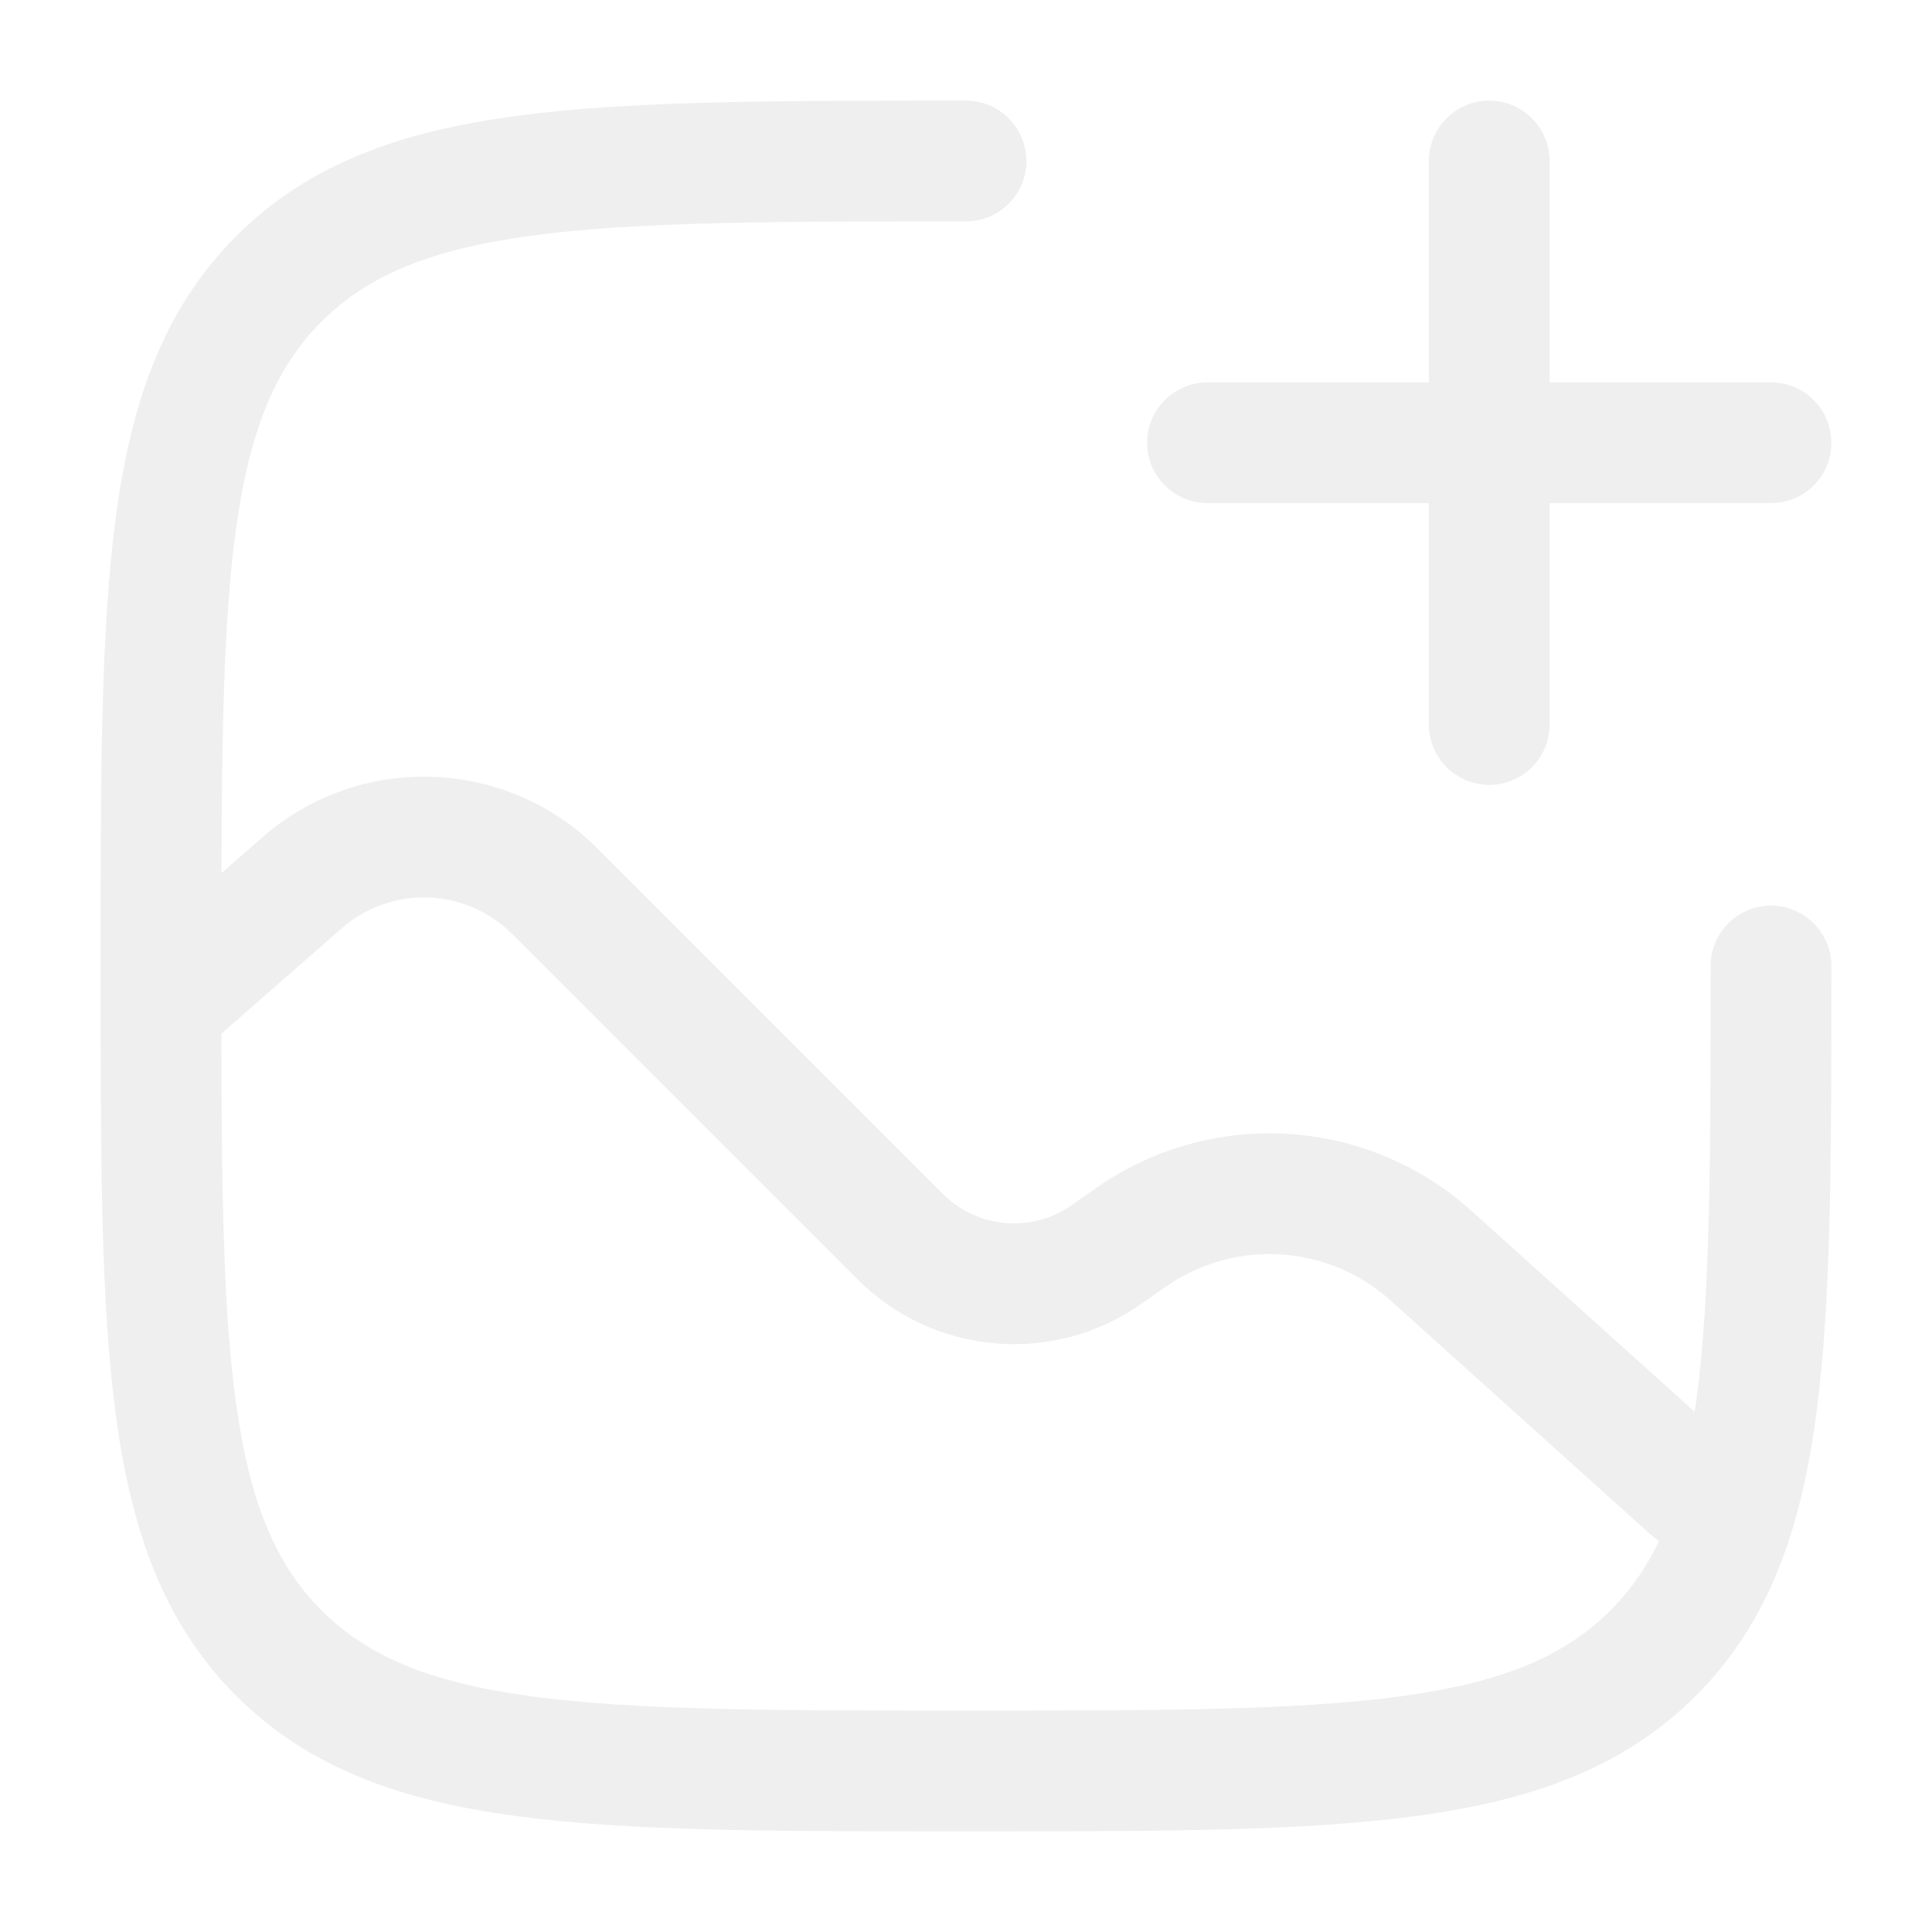
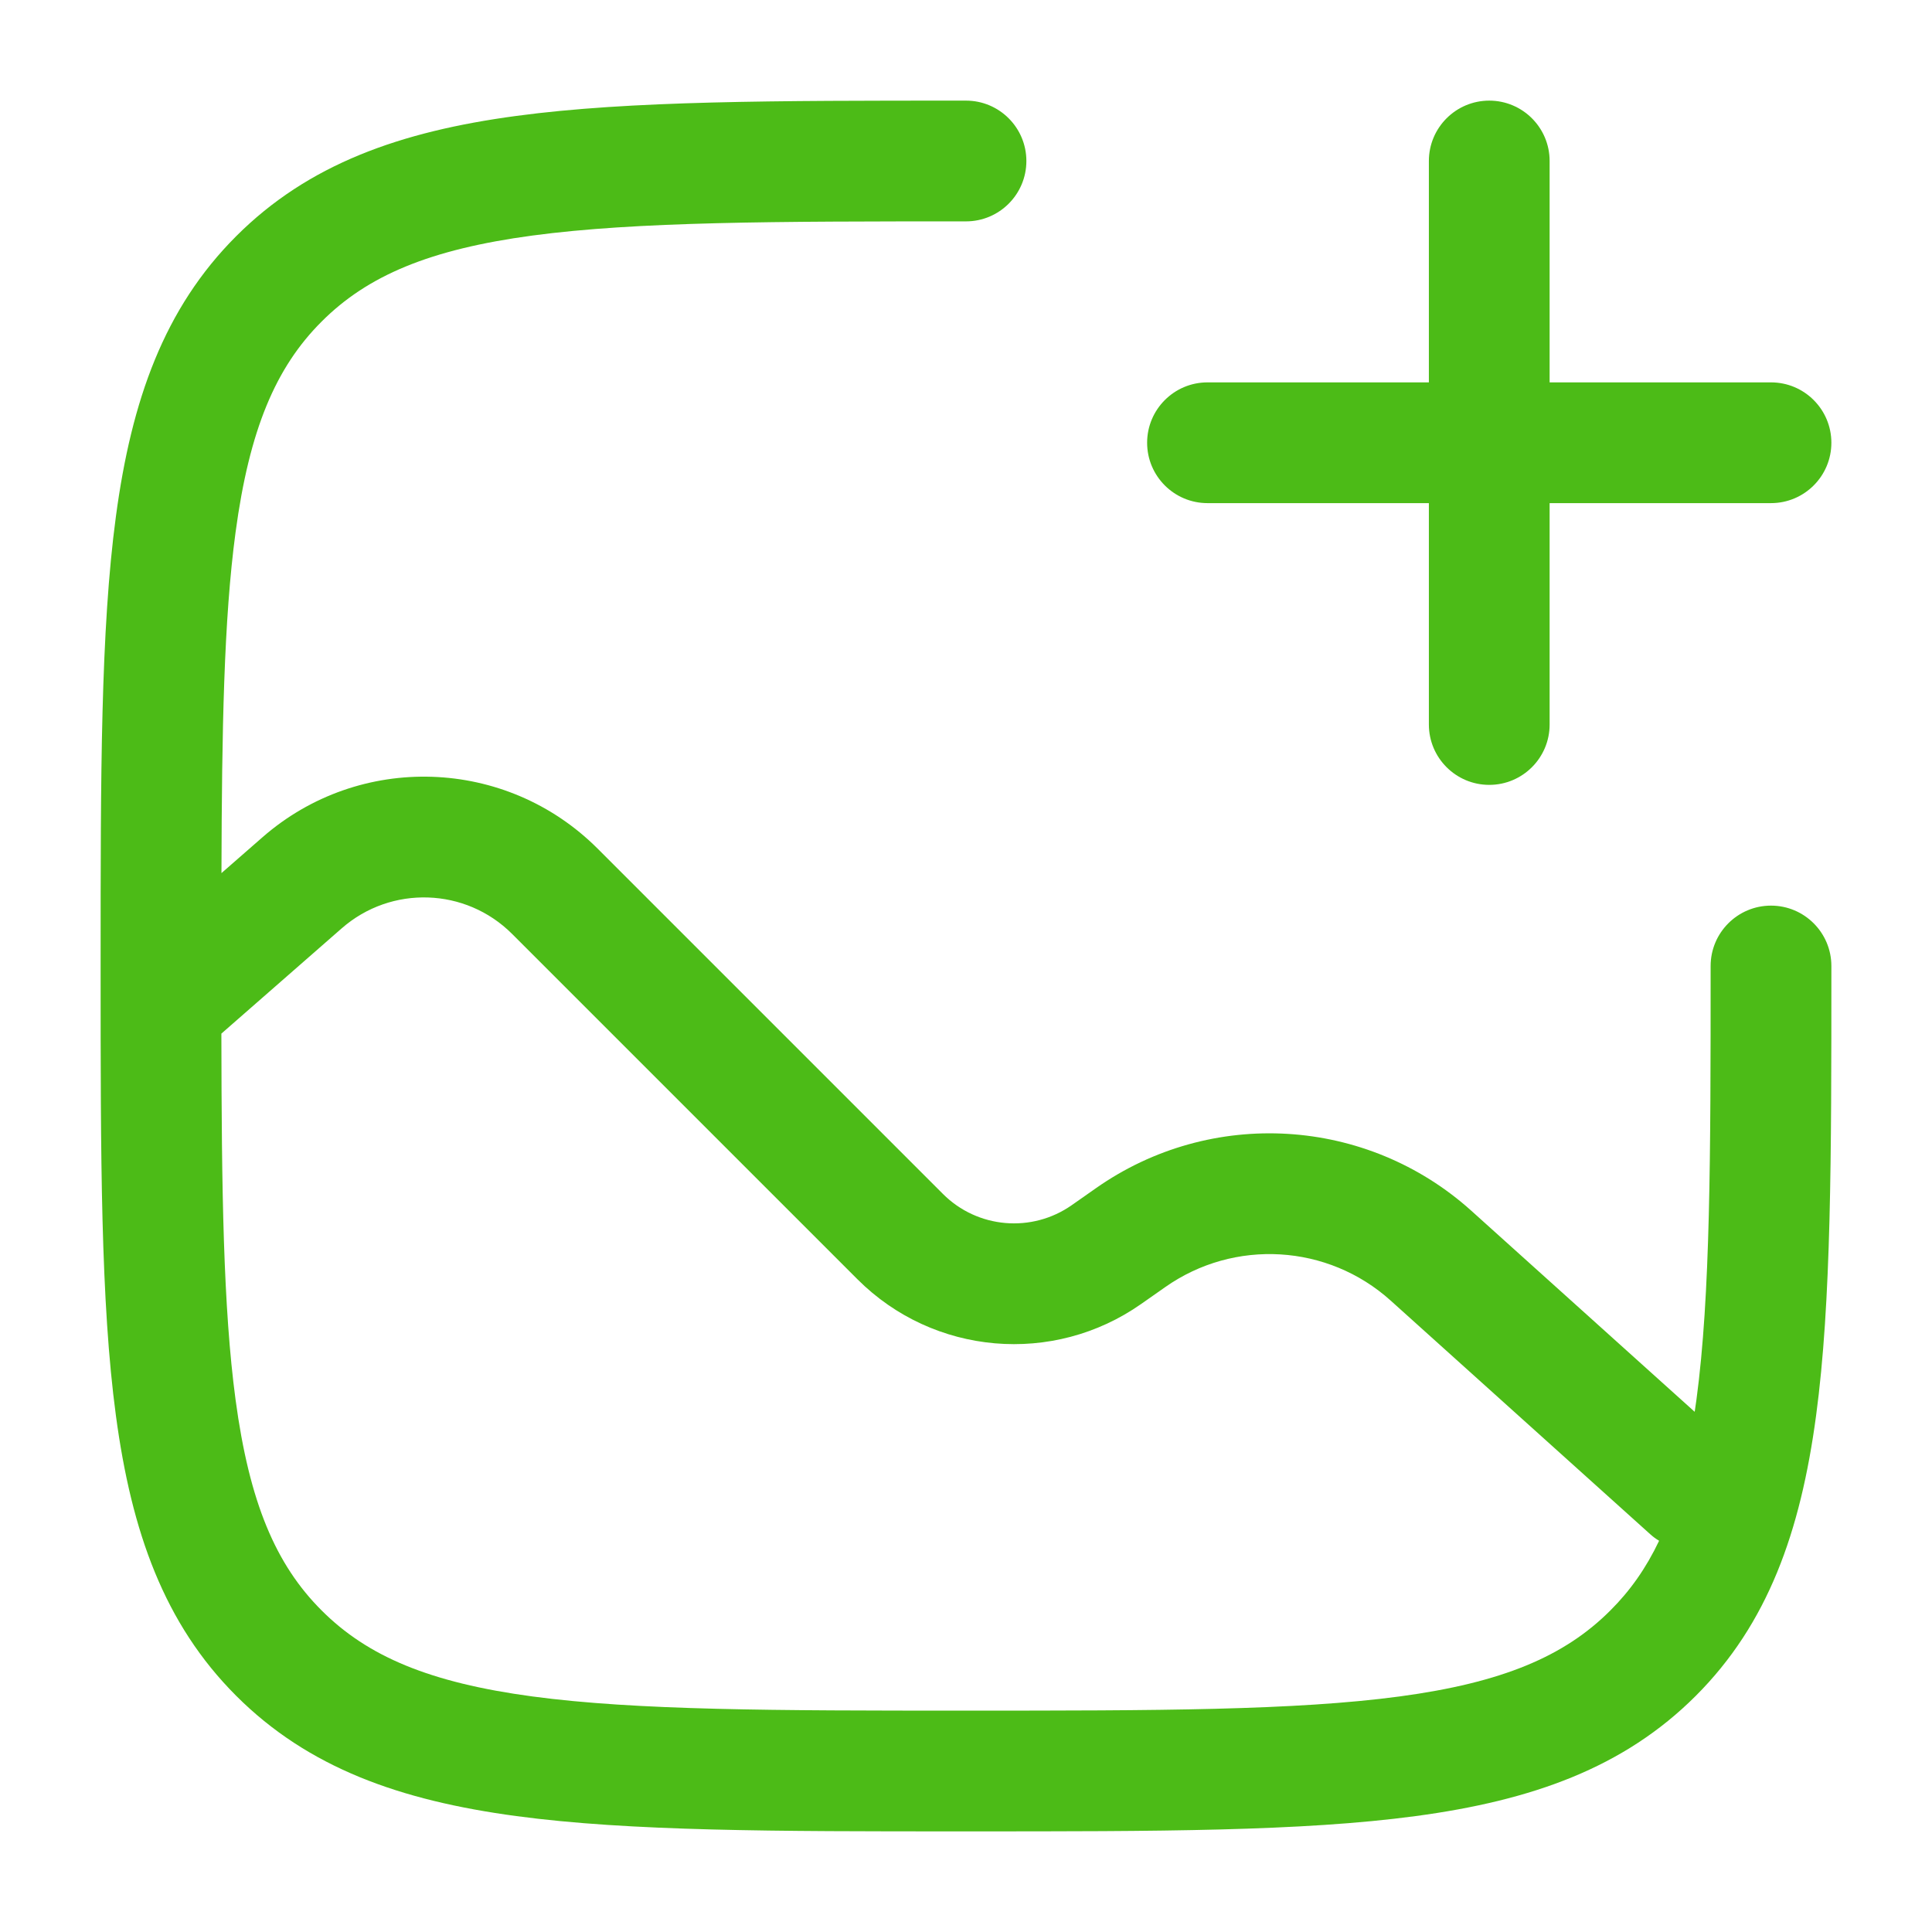
<svg xmlns="http://www.w3.org/2000/svg" width="24" height="24" viewBox="0 0 24 24" fill="none">
-   <path fill-rule="evenodd" clip-rule="evenodd" d="M18.5 1.25C18.914 1.25 19.25 1.586 19.25 2V4.75H22C22.414 4.75 22.75 5.086 22.75 5.5C22.75 5.914 22.414 6.25 22 6.25H19.25V9C19.25 9.414 18.914 9.75 18.5 9.75C18.086 9.75 17.75 9.414 17.75 9V6.25H15C14.586 6.25 14.25 5.914 14.25 5.5C14.25 5.086 14.586 4.75 15 4.75H17.75V2C17.75 1.586 18.086 1.25 18.5 1.25Z" fill="#EFEFEF" />
-   <path fill-rule="evenodd" clip-rule="evenodd" d="M12 1.25L11.943 1.25C9.634 1.25 7.825 1.25 6.414 1.44C4.969 1.634 3.829 2.039 2.934 2.934C2.039 3.829 1.634 4.969 1.44 6.414C1.25 7.825 1.25 9.634 1.25 11.943V12.057C1.25 14.366 1.25 16.175 1.44 17.586C1.634 19.031 2.039 20.171 2.934 21.066C3.829 21.961 4.969 22.366 6.414 22.56C7.825 22.75 9.634 22.75 11.943 22.75H12.057C14.366 22.75 16.175 22.75 17.586 22.56C19.031 22.366 20.171 21.961 21.066 21.066C21.961 20.171 22.366 19.031 22.56 17.586C22.75 16.175 22.75 14.366 22.75 12.057V12C22.75 11.586 22.414 11.25 22 11.25C21.586 11.25 21.25 11.586 21.25 12C21.25 14.378 21.248 16.086 21.074 17.386C21.067 17.438 21.06 17.488 21.052 17.538L18.278 15.041C16.979 13.872 15.044 13.755 13.613 14.761L13.315 14.97C12.818 15.319 12.142 15.261 11.713 14.831L7.423 10.541C6.287 9.406 4.466 9.345 3.258 10.403L2.751 10.846C2.756 9.054 2.781 7.693 2.926 6.614C3.098 5.335 3.425 4.564 3.995 3.995C4.564 3.425 5.335 3.098 6.614 2.926C7.914 2.752 9.622 2.75 12 2.75C12.414 2.75 12.75 2.414 12.75 2C12.75 1.586 12.414 1.25 12 1.25ZM2.926 17.386C3.098 18.665 3.425 19.436 3.995 20.005C4.564 20.575 5.335 20.902 6.614 21.074C7.914 21.248 9.622 21.25 12 21.25C14.378 21.25 16.086 21.248 17.386 21.074C18.665 20.902 19.436 20.575 20.005 20.005C20.249 19.762 20.448 19.481 20.61 19.14C20.571 19.117 20.533 19.089 20.498 19.057L17.275 16.156C16.495 15.454 15.334 15.385 14.476 15.988L14.178 16.197C13.084 16.966 11.597 16.837 10.652 15.892L6.362 11.602C5.785 11.025 4.86 10.994 4.245 11.532L2.75 12.84C2.753 14.788 2.773 16.245 2.926 17.386Z" fill="#EFEFEF" />
+   <path fill-rule="evenodd" clip-rule="evenodd" d="M18.5 1.25C18.914 1.25 19.25 1.586 19.25 2V4.75H22C22.414 4.75 22.75 5.086 22.75 5.5C22.75 5.914 22.414 6.25 22 6.25H19.25V9C19.25 9.414 18.914 9.75 18.5 9.75C18.086 9.75 17.75 9.414 17.75 9V6.25H15C14.586 6.25 14.25 5.914 14.25 5.5C14.25 5.086 14.586 4.75 15 4.75H17.75V2C17.75 1.586 18.086 1.25 18.5 1.25Z" fill="#4CBB17" />
+   <path fill-rule="evenodd" clip-rule="evenodd" d="M12 1.25L11.943 1.25C9.634 1.25 7.825 1.25 6.414 1.44C4.969 1.634 3.829 2.039 2.934 2.934C2.039 3.829 1.634 4.969 1.44 6.414C1.25 7.825 1.25 9.634 1.25 11.943V12.057C1.25 14.366 1.25 16.175 1.44 17.586C1.634 19.031 2.039 20.171 2.934 21.066C3.829 21.961 4.969 22.366 6.414 22.56C7.825 22.75 9.634 22.75 11.943 22.75H12.057C14.366 22.75 16.175 22.75 17.586 22.56C19.031 22.366 20.171 21.961 21.066 21.066C21.961 20.171 22.366 19.031 22.56 17.586C22.75 16.175 22.75 14.366 22.75 12.057V12C22.75 11.586 22.414 11.25 22 11.25C21.586 11.25 21.25 11.586 21.25 12C21.25 14.378 21.248 16.086 21.074 17.386C21.067 17.438 21.06 17.488 21.052 17.538L18.278 15.041C16.979 13.872 15.044 13.755 13.613 14.761L13.315 14.97C12.818 15.319 12.142 15.261 11.713 14.831L7.423 10.541C6.287 9.406 4.466 9.345 3.258 10.403L2.751 10.846C2.756 9.054 2.781 7.693 2.926 6.614C3.098 5.335 3.425 4.564 3.995 3.995C4.564 3.425 5.335 3.098 6.614 2.926C7.914 2.752 9.622 2.75 12 2.75C12.414 2.75 12.75 2.414 12.75 2C12.75 1.586 12.414 1.25 12 1.25ZM2.926 17.386C3.098 18.665 3.425 19.436 3.995 20.005C4.564 20.575 5.335 20.902 6.614 21.074C7.914 21.248 9.622 21.25 12 21.25C14.378 21.25 16.086 21.248 17.386 21.074C18.665 20.902 19.436 20.575 20.005 20.005C20.249 19.762 20.448 19.481 20.61 19.14C20.571 19.117 20.533 19.089 20.498 19.057L17.275 16.156C16.495 15.454 15.334 15.385 14.476 15.988L14.178 16.197C13.084 16.966 11.597 16.837 10.652 15.892L6.362 11.602C5.785 11.025 4.86 10.994 4.245 11.532L2.75 12.84C2.753 14.788 2.773 16.245 2.926 17.386Z" fill="#4CBB17" />
</svg>
